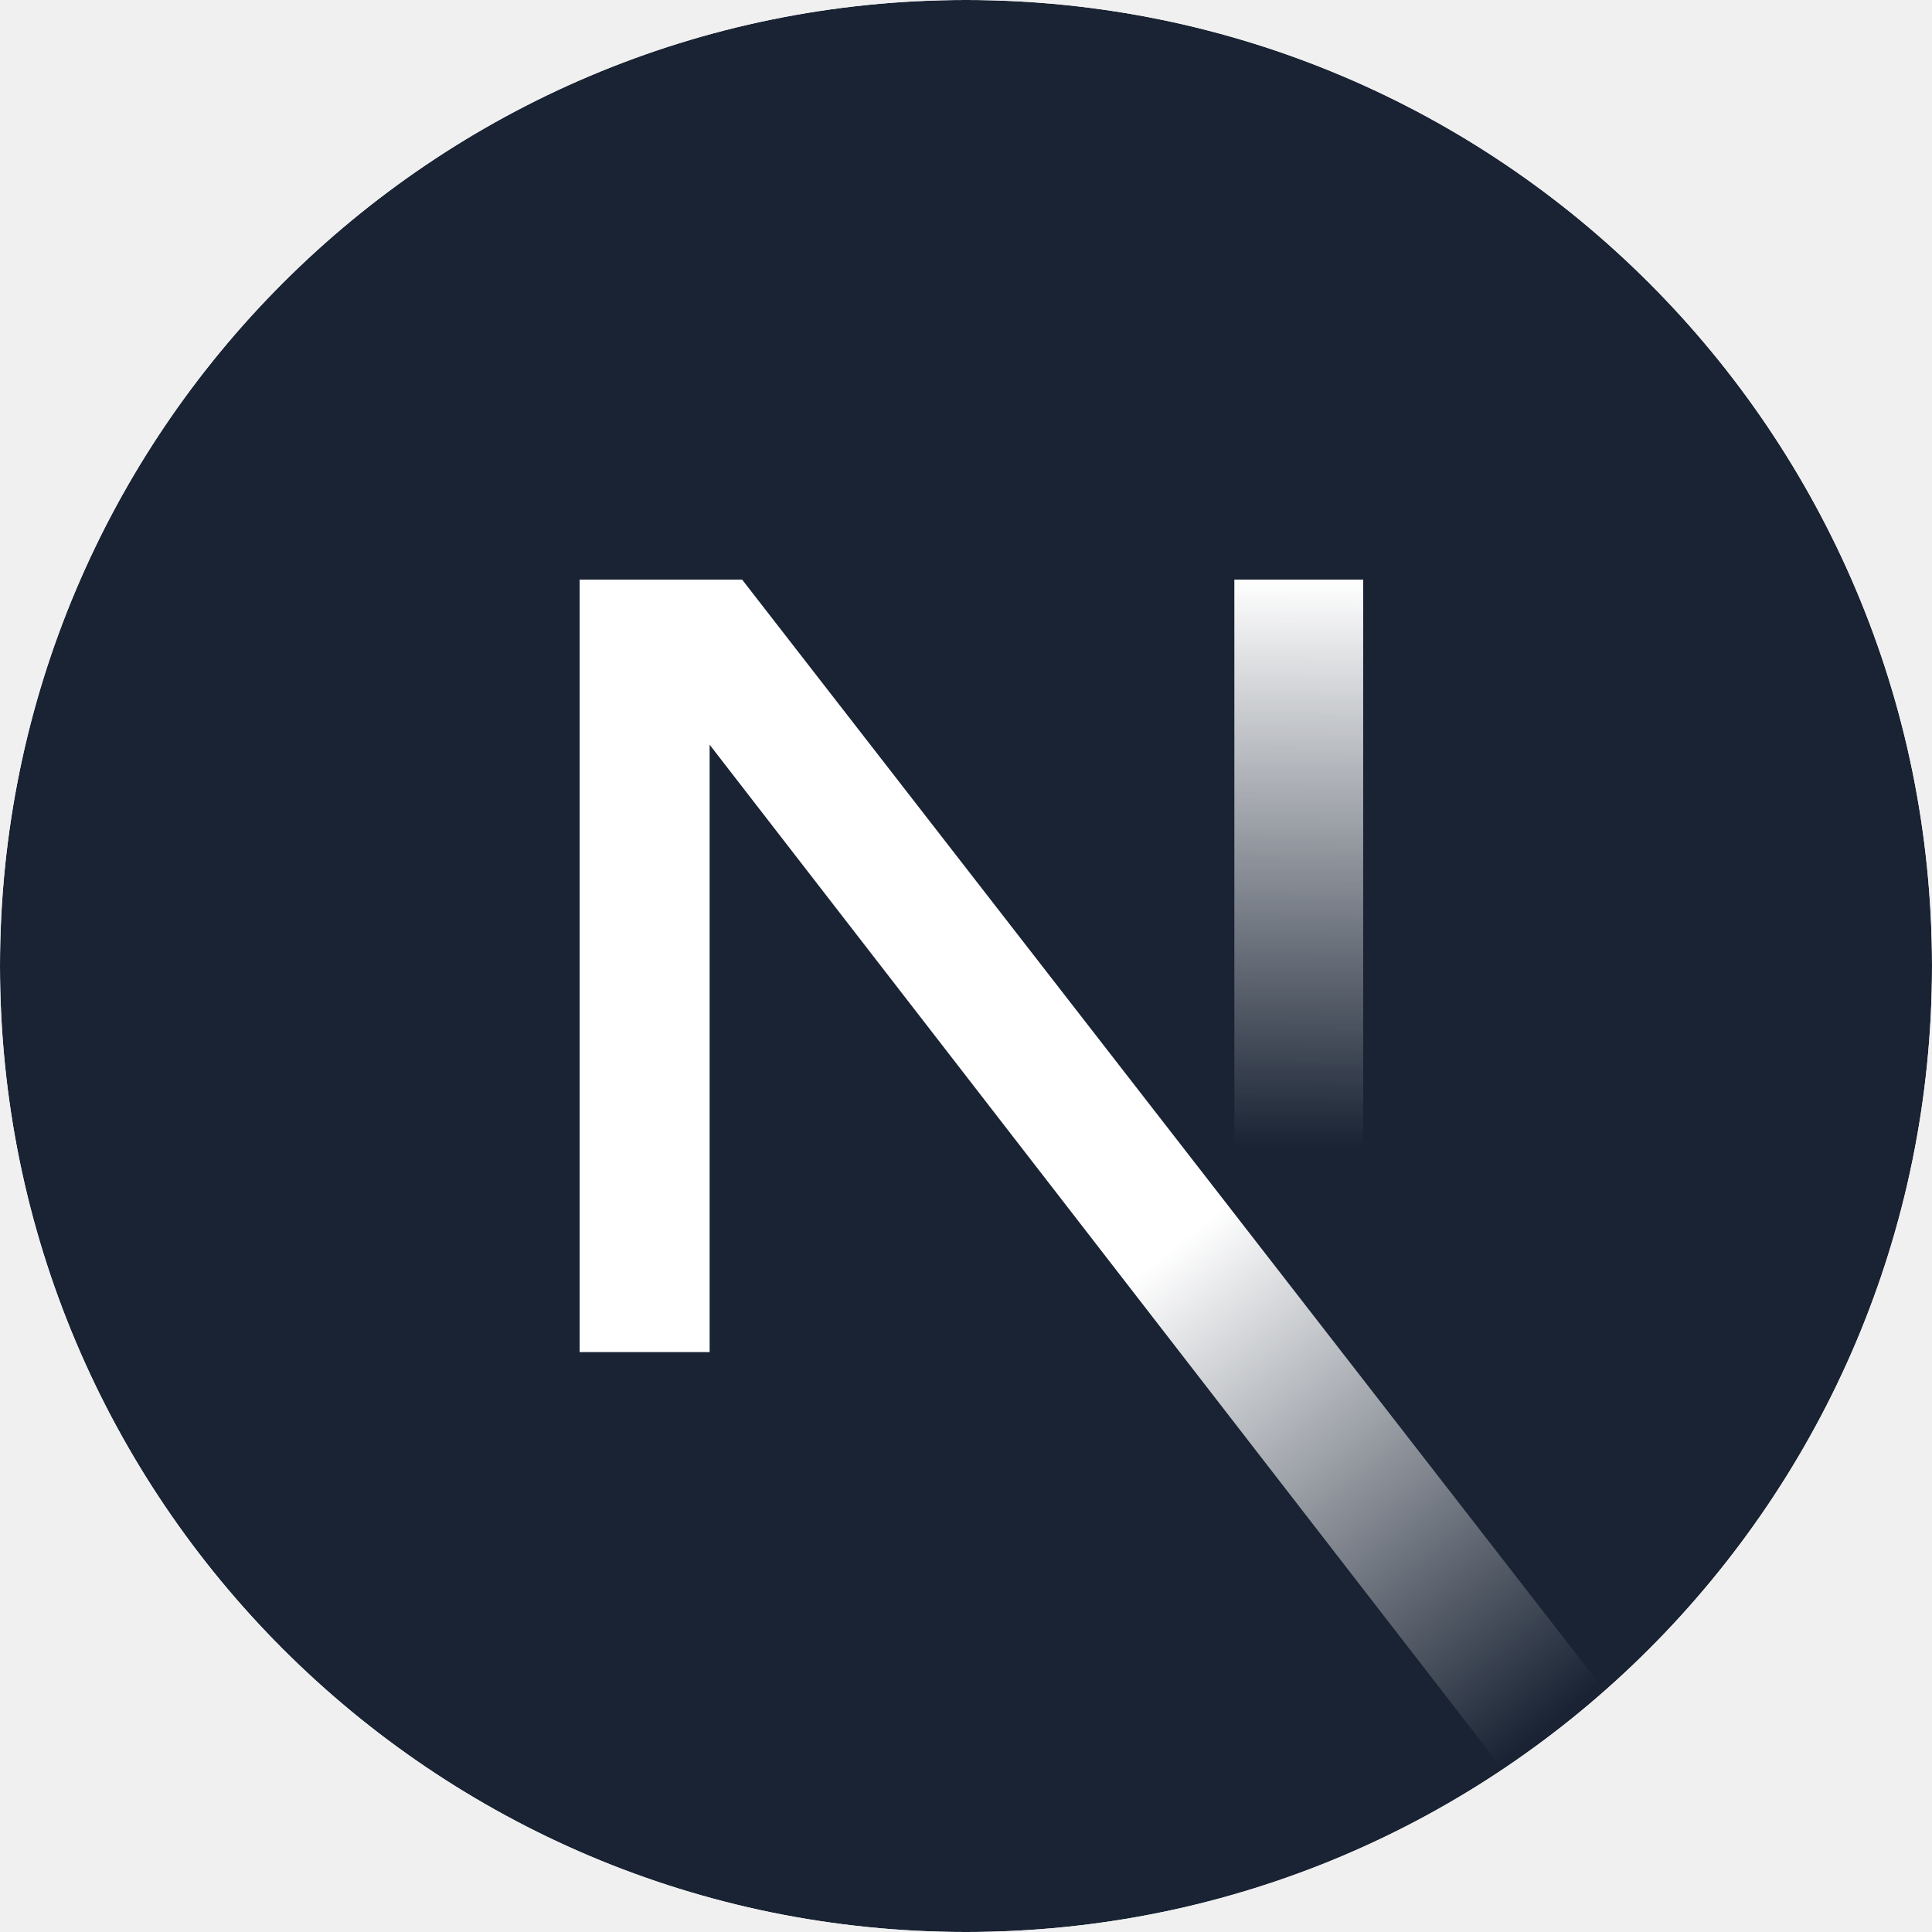
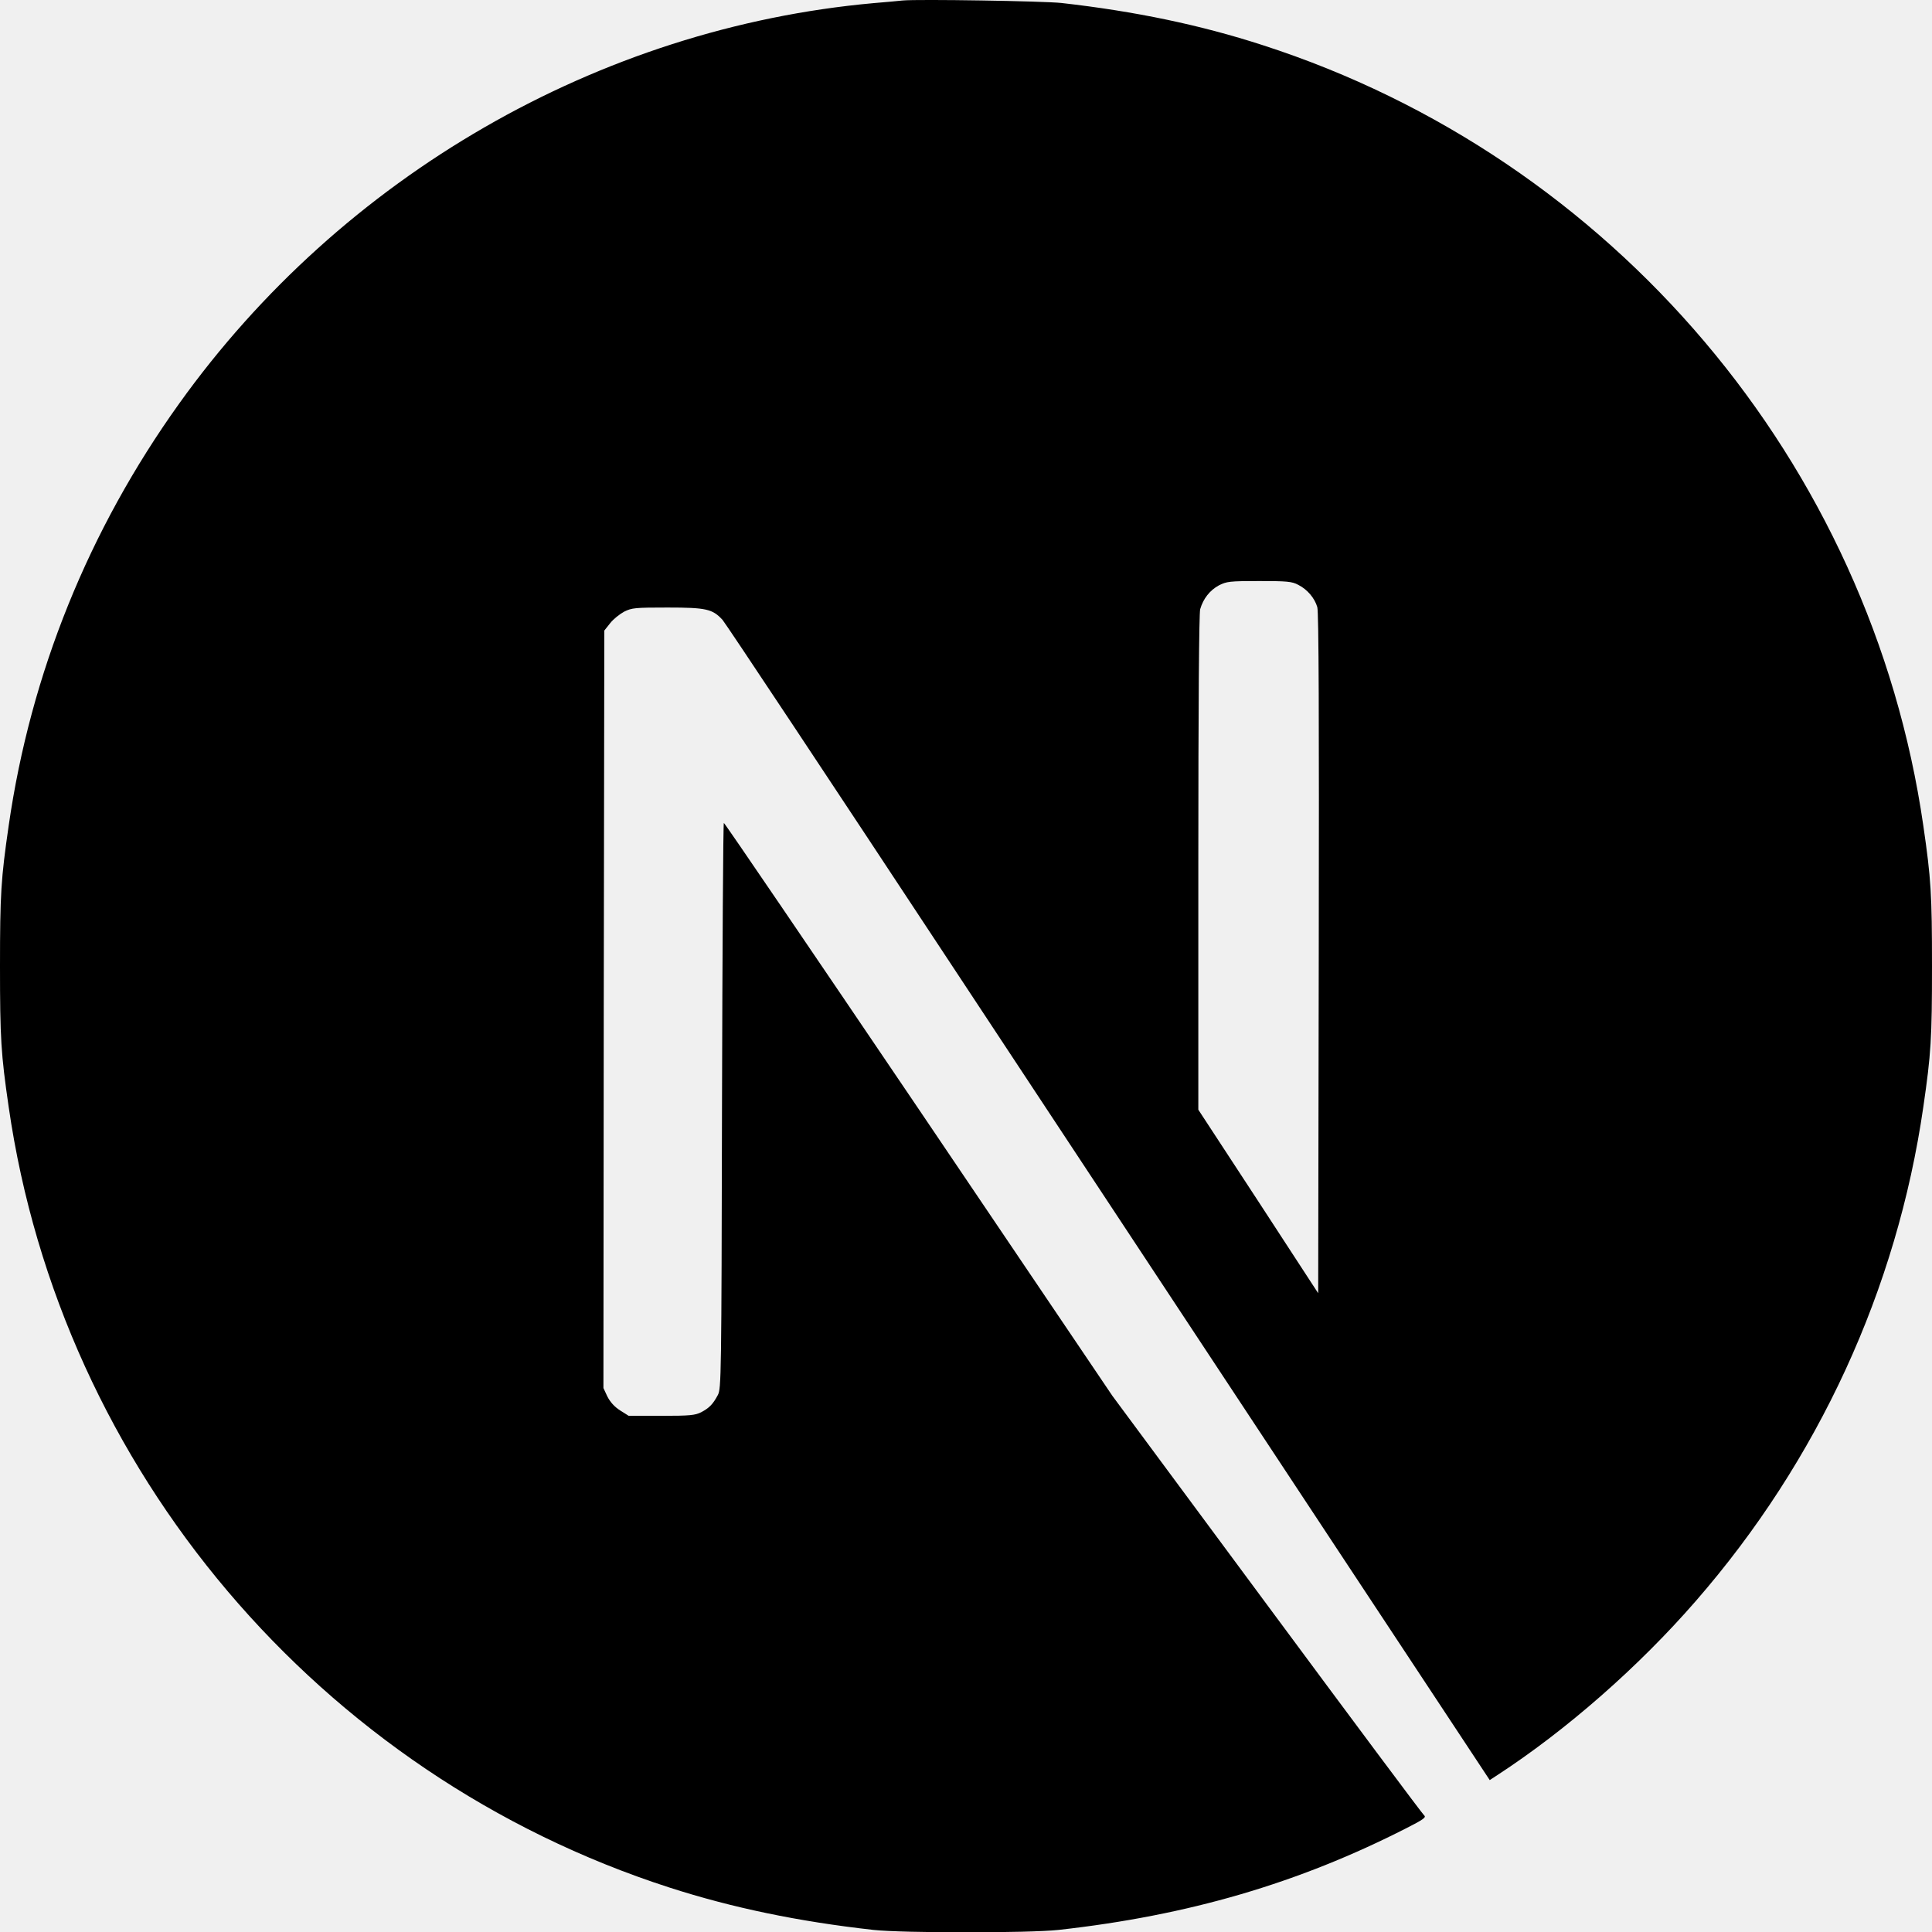
- <svg xmlns="http://www.w3.org/2000/svg" width="50" height="50" viewBox="0 0 50 50" fill="none">
-   <mask id="mask0_1479_21424" style="mask-type:alpha" maskUnits="userSpaceOnUse" x="0" y="0" width="50" height="50">
-     <path d="M25 50C38.807 50 50 38.807 50 25C50 11.193 38.807 0 25 0C11.193 0 0 11.193 0 25C0 38.807 11.193 50 25 50Z" fill="black" />
-   </mask>
-   <g mask="url(#mask0_1479_21424)">
-     <path d="M25 50C38.807 50 50 38.807 50 25C50 11.193 38.807 0 25 0C11.193 0 0 11.193 0 25C0 38.807 11.193 50 25 50Z" fill="#192333" />
-     <path d="M41.53 43.756L19.206 15H15V34.992H18.365V19.273L38.889 45.79C39.815 45.171 40.697 44.49 41.53 43.756Z" fill="url(#paint0_linear_1479_21424)" />
-     <path d="M35.279 15H31.945V35H35.279V15Z" fill="url(#paint1_linear_1479_21424)" />
+ <svg xmlns="http://www.w3.org/2000/svg" width="800px" height="800px" viewBox="0 0 24 24" fill="none">
+   <g clip-path="url(#clip0)">
+     <path d="M11.214 0.006C11.162 0.011 10.998 0.028 10.85 0.039C7.442 0.347 4.249 2.186 2.226 5.013C1.1 6.585 0.38 8.368 0.108 10.256C0.012 10.916 0 11.11 0 12.004C0 12.898 0.012 13.093 0.108 13.752C0.76 18.259 3.967 22.045 8.317 23.448C9.096 23.699 9.917 23.87 10.85 23.974C11.214 24.014 12.786 24.014 13.15 23.974C14.761 23.795 16.127 23.396 17.473 22.709C17.68 22.604 17.72 22.575 17.692 22.552C17.673 22.538 16.793 21.358 15.737 19.931L13.818 17.339L11.414 13.78C10.09 11.823 9.002 10.223 8.992 10.223C8.983 10.221 8.974 11.802 8.969 13.733C8.962 17.114 8.96 17.25 8.917 17.33C8.856 17.445 8.809 17.491 8.711 17.543C8.636 17.581 8.57 17.588 8.216 17.588H7.81L7.702 17.52C7.632 17.475 7.58 17.416 7.545 17.348L7.496 17.243L7.5 12.539L7.507 7.833L7.58 7.741C7.618 7.692 7.697 7.629 7.754 7.598C7.85 7.551 7.887 7.547 8.293 7.547C8.772 7.547 8.852 7.565 8.976 7.701C9.011 7.739 10.313 9.7 11.871 12.063C13.429 14.425 15.559 17.651 16.605 19.235L18.506 22.113L18.602 22.05C19.453 21.496 20.354 20.708 21.067 19.887C22.585 18.144 23.564 16.018 23.892 13.752C23.988 13.093 24 12.898 24 12.004C24 11.11 23.988 10.916 23.892 10.256C23.24 5.75 20.033 1.963 15.683 0.56C14.916 0.311 14.1 0.14 13.185 0.037C12.96 0.013 11.409 -0.012 11.214 0.006ZM16.127 7.265C16.239 7.321 16.331 7.429 16.364 7.542C16.382 7.603 16.387 8.907 16.382 11.847L16.375 16.065L15.632 14.925L14.886 13.785V10.719C14.886 8.736 14.895 7.622 14.909 7.568C14.947 7.436 15.029 7.333 15.141 7.272C15.238 7.223 15.273 7.218 15.641 7.218C15.988 7.218 16.049 7.223 16.127 7.265Z" fill="#000000" />
  </g>
  <defs>
-     <linearGradient id="paint0_linear_1479_21424" x1="30.278" y1="32.361" x2="40.139" y2="44.583" gradientUnits="userSpaceOnUse">
-       <stop stop-color="white" />
-       <stop offset="1" stop-color="white" stop-opacity="0" />
-     </linearGradient>
-     <linearGradient id="paint1_linear_1479_21424" x1="33.612" y1="15" x2="33.556" y2="29.688" gradientUnits="userSpaceOnUse">
-       <stop stop-color="white" />
-       <stop offset="1" stop-color="white" stop-opacity="0" />
-     </linearGradient>
+     <clipPath id="clip0">
+       <rect width="24" height="24" fill="white" />
+     </clipPath>
  </defs>
</svg>
